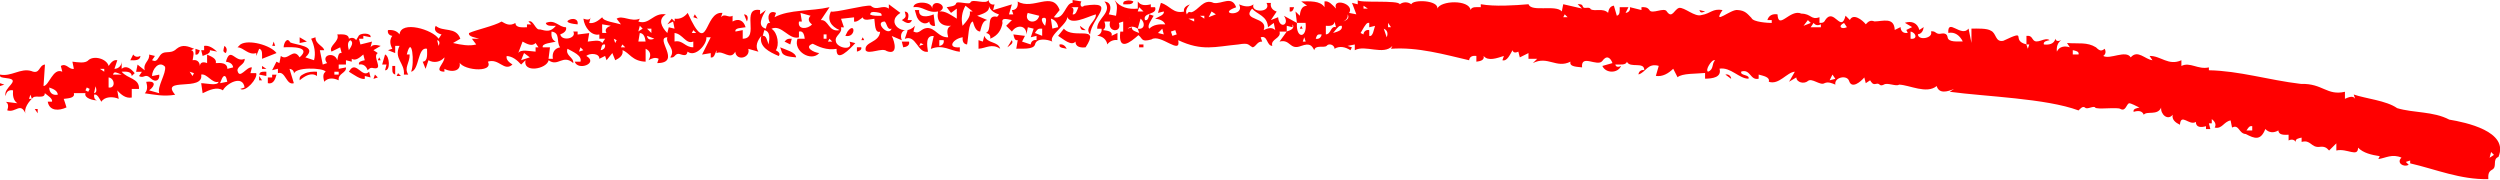
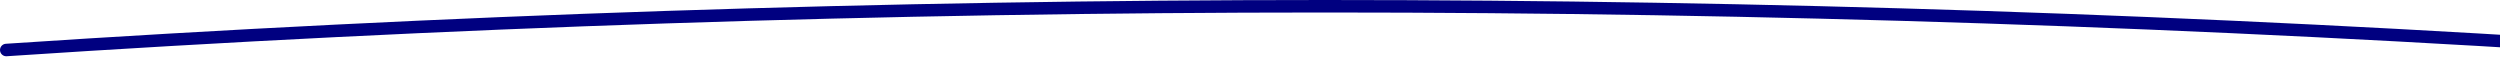
- <svg xmlns="http://www.w3.org/2000/svg" viewBox="0 0 1466.33 105.16">
-   <defs>
-     <style>.cls-1{fill:red;}</style>
-   </defs>
-   <g id="Layer_2" data-name="Layer 2">
-     <g id="Ñëîé_1" data-name="Ñëîé 1">
-       <path class="cls-1" d="M569.26,1.26c-.1,2-8.4-1.17-8.49.84-.51,1.59-3.62,1.76-5.52,2.11l2.55,3.36,3.39-2.52v5.89c-3.19-2-7-4.78-10.19-4.21,6.34-3.2-4.36-8.41-4.24-1.68-.26-4.56-11-4.49-11-.84,5.81-.77,8.11,3.77,14.43,2.52-1.08,5.74,1.87,8.82,7.65,8.41-2.78,1-2.34,4.08-1.7,6.73-5.75.19-7.42-5.51-12.31-5.47-4,.34-4.3,3.91-8.07,2.11.28-1.13.57-2.25.85-3.37-6.11,7-17.9-1.74-8.49-7.57l-6.79-5.05V5.05c-3.86-2.68-7,1.73-10.61-1.69-3.17-.64-21.28,4.29-23.35,3.37-2.45,5.08.14,8.8,5.1,10.93-6.61,1.44-6.34-6.19-11-5.88l5.09-7.57c-11,2.54-23.42,1.17-32.26,5.88l.85-2.52c-4.1-2.11-5.64,2.83-3.39,5.89-1.83-.49-2.19,1.75-2.55,3.36-5.38-1.46-2.2-7.08,0-10.93l-3.4,2.52V5.89c-11.66-1.88.09,16.77-10.18,16.82V17.66l-4.25.85c-.57-2.31,3.74-2.06,5.94-2.53-1.1-3.89-4.08-5.45-7.64-3.36V9.25c-2.52,1.51-4.55-1.72-6.79.84l.85-2.52c-11.08-1.25-8,27.4-20.38,0-1.94,2.44-4.56,3.85-7.64,3.37v1.68L394,10.94,391.4,14.3l3.39-1.68c.29,1.4.57,2.8.85,4.2L392.25,16c-.28,1.12-.57,2.24-.85,3.37-3.47-3.55-5.65-8.08-.85-10.94-7.46-1.21-9.54,6.35-16.13,4.21l.85-1.68c-5.23,2.09-10.12-2.26-13.59,0l2.55,3.36c-3.28-1.06-10.46-1.76-11-4.21-2.26,2-4.82,3.87-7.64,3.37l.84-3.37c-.41,2-2.58,1.35-4.24.85.54,5,4.68,10.3,9.34,9.25v2.52h3.39l-1.69,2.52c-1.35-2.3-5.66-1.11-8.49-.84.28-1.68.56-3.36.85-5l-6.8.84V18.51h-2.54c2.24,4-6.7,5.95-7.64,1.68,2-.77,3.92-2,3.39-4.21-4.36,0-6.34-4.85-11.88-2.52.46,2.16,3.73,1.63,5.94,1.68-3.23,3.91-5.68,3-9.34,2.1-2.8.72-3.75-5.95-6.79-4.62l1.7,1.68h-2.55V16c-2.73,0-6.61.48-6.79-2.52-3.34,1.95-5.58.61-8.07-.84-4.82,2.74-14.56,4.69-19.1,6.73C274.43,21.56,279,22,281,22.71h-4.24l2.55,3.37c-4.08,1.12-9,.18-13.59-.85L270,22.71c-2.53-7.23-10.16-3.78-14.43-7.57-1.46,2.75.67,4.4,3.39,5.05l-1.7,2.52c-3.4-5.27-22.09-11-22.92-2.52-1.58-2.18-4.1-2.82-6.79-2.53-.38,1.87.69,3.11,2.55,3.37-1.73,2.3-1.38,5,0,7.57l-2.55.84,4.24,1.68v-4.2h2.55c-3.64,7.44,3.33,10.15,2.55,16.82h2.54c-2.6-4.13,1-6.81.85-11.78h-1.69c3-12.17,4.7,4.9,2.54,10.1,4.88-.83,3.75-14.87,9.34-13.46,0,2.8.64,7.46-2.55,7.57.57,1.4,1.14,2.8,1.7,4.21.57-1.69,1.13-3.37,1.7-5.05a7.31,7.31,0,0,0,9.34-1.68c.21,3.53-6.75,8.2,0,8.41V40.38c4.64,2.48,10.95,1.24,8.49-5.05-.09,5.89,20.87,7.91,17,.84,6.6-2.19,9.53,6.11,14.43,1.68-1.91-1.25-3.91-2.8-3.4-5,3.39.17,6.15,2.4,8.49,5l2.55-2.52c-1.69,7.68,12.48,5.25,13.58,0,5.44,4.16,8.33-3.77,14.44,1.68.46-3.34-4.79-4.33-3.4-8.41,3.2,1.83,8.68,3.89,7.64,7.57h-3.39c1.88,5.61,14.2.89,6.79-3.36,2-1.83,7.92-1.62,7.64,1.68l3.39-1.68c.29.84.57,1.68.85,2.52,1.13-1.4,2.27-2.8,3.4-4.21.56,1.41,1.13,2.81,1.7,4.21,2.55-1.22,4.9-3,4.24-5.89,3.93,1.28,5.64,6.53,13.58,6.73V28.6c2.95,1.36,3.4,4,1.7,6.73,1.91-1.14,4-1.9,5.95-.84-.29.84-.57,1.68-.85,2.52,14.78-.06-1.92-15,5.94-15.14-1.28,3.84,5.3,6.78,1.7,11.78,3.35.74,2.32-3.24,6.36-1.69,2.87.87,3.39.11,3.82-1.68,4.5,3.69,11.52-4.44,11-8.41h2.55L411.77,32l5.1-.84v2.53c2,.52,2.62-2.42,3.39-4.21v1.68c3.9-1.93,8.1,4.5,11-.84.57,5.84,9.16,3.62,7.64-1.68l5.94,1.68c-2.08-3.1-.65-6.45,1.7-9.25-1.59,6.34,4.65,9.41,10.19,11.78,1.27-1.45-.26-2.6-1.7-3.37,2.14-2.75,1.29-10.33-2.55-12.62,6-2.75,10.22,6.7,16.13,5.05V18.51c2.52-.66,3.13,2,3.4,4.2h-4.24c-2.74,7.41,8.17,13.76,12.73,8.41-3.22-.27-9.27-3.56-3.82-5.47,3.39,1.69,8.1,4,14,3-.36,8.71,7.95-.05,11-3.37-1.13-.27-2.26-.56-3.39-.84,2.57,5.76-7.82,3.79-8.07-.42-.64-3.27,4.12-4.53,3-8H495q-.84-2.52-1.7-5l7.64-.85v2.53c1.67.32,3.51-1.36,5.1-2.53.52,2.39,4.39,1.06,6.79.85.45,2.73.09,8.55,3.4,7.57-.6,6.65-9.44,5.72-8.5,10.93,1.75,2.67,9.73-1.81,12.32.42,6.69,2.61,4.9-5.11,3-8.83l5.94,2.52c-1.31-2.81-.14-6.59,3.4-5.89q-.86,2.54-1.7,5.05c6.71-2.78,7.34,8.54,13.58,7.57-.56-3.89-1.5-9.63,3.4-9.25-.57,2.52-1.13,5-1.7,7.57,7.1-2.85,11.31,1.11,17,1.68V27.76c-8,.62-3.79-5.17,1.7-5.89-.31,2.1.31,4,2.54,4.21.82-3.69.75-12.92,3.4-13.46.78,2.54,1.62,5.66,4.25,5.89.76-2.7,1.43-6.56,4.24-6.73l-5.94-2.53c3.1-1.09,7.8-2.32,6.79-5.89.87,2.71,3.18,4.26,5.94,5.05-.41.9-.77,1.78-2.12,1.26-5.41-.15-1.59,7.86-5.52,9.68,1.86.26,2.93,1.5,2.55,3.36,4.64-1.92,6.5-5.24,7.21-9.25-.93-3.66,3.24-2,5.52-1.68l-3.39,3.36,3.39,3.37c2.69-4.18,8.56-3.94,8.49,1.68.28-1.4.57-2.81.85-4.21l3.4.84q-.86,2.54-1.7,5.05l3.39-.84v2.52a2.69,2.69,0,0,0-3.39,2.53l-5.1-1.69c.57-1.12,1.14-2.24,1.7-3.36l-6.79-.84c.36,1.61.73,3.85,2.55,3.36-.29,1.68-.57,3.37-.85,5.05,2.64-.3,10.1.78,11-2.52.84-4,7.18-3.08,10.18-1.69-2.69-3.59,10.59-11.27,8.49-15.14,1.58,6.36,11.73.67,17-.84.58,3.72-7.15,7.57-3.39,11.78.85-9.75,16.47-20-3.4-16.83-2.08,1.79-2.73-.93-1.7-2.52L629.11,0V1.68c-4.26-.08-4.69,10.15-11,8.41l3.4-4.2c-4.19-11.48-15.55.32-24.62-5,.43,2.7-.51,5-3.4,5.05l.85,2.52h-2.55q.86-2.94,1.7-5.89l-11,3.37.84-3.37A2.68,2.68,0,0,1,579.87,0C578.42,2.85,570.67-.83,569.26,1.26Zm85.32.42c1,1.84.36,5.12,0,7.57l-4.25-.84c1.54-3.41,1.57-7-2.54-7.57,5.18,6.4-4.57,9.87-4.25,16h2.55c.38,1.94-.81,3.36-2.55,4.21a6,6,0,0,1,5.94,5,6.18,6.18,0,0,1,5.95-2.53v-4.2L652,21c.74-2.77-2.68-3-5.09-3.37,1.76-1.09,1.52-3.16.85-5h3.39c-2,6.37,7.21,6.87,5.1.84l2.54-.84v5.89h-1.7c-1.43,12.16,6,6.23,10.62,2.1,2.69,2,1.42,4.23,7.64,2.52,5.18-3.67,17.57,9.66,15.7.42,14.11,6.63,21.54,3.81,35.23,2.52,6.59-1.13,5.56.28,8.5,1.69,2.06-.56,2.62-3.57,5.52-3.37-.3-.84-.57-1.68-.86-2.52,4.21-1.32,3.32,4.84,6.8,5.05-1.26-4.13,5.49-4.29,4.24-8.41h4.24c-1.4,2-2.83,3.92-4.24,5.88,6.57-1.67,5.73,5.3,12.73,2.53,4.91-1.72,6.15-.46,7.64,2.52.59-3.29,5.78-1.25,7.23-2.52,1.24-1.8,4.69-.63,4.66,1.68,3-1.87,6.35-1.06,9.34.84l.85-1.68-2.55-.84,4.25-.84v3.36c6.12-3.4,16.79,3.18,22.07-2.52-.29.56-.57,1.12-.85,1.68,15.7-1.16,31.53,3.42,45.85,6.73.21-2.24,2.14-2.82,4.24-2.52v3.36c2.23-.27,4.91-.85,4.24-3.36,2.68,3.28,7.86,1.27,11.89,0-.29.84-.57,1.68-.85,2.52,2.79.79,4.47-3.46,5.94-5.89.39,1.72,2,1.51,3.4.84.29,1.12.56,2.25.85,3.37l5.09-2.53v3.37h5.1L899.08,37c8.82-4.43,13.73,3.37,22.07-.84-.93,3.15,4.2,3,6.79,3.36-.82-8.14,9.1-.05,11.89-3.78,2.52-3.61,4.8-1.92,5.94,1.26l-5.94,1.68c2,4.45,9.07,4.45,11,0-1.39.67-3,.88-3.39-.84,2.44-.1,6.28.6,6.79-1.68,1.74,4.09,10.29-.31,10.19,5a2.67,2.67,0,0,0-3.39,2.52c4.46-1.34,5.25-6.89,11.88-5.05-.57,2-1.13,3.93-1.7,5.89,3.88.62,7.31-1.39,10.19-4.2l2.55,5c2.49-2.4,11.22-2,16.13-2.52v3.36c4.39-.07,9.85-.77,8.48-5.88,6.53-1.08,11.53,5.94,17,5.88.94-2.56-5.19-1.64-4.24-4.2,5.42-1.67,5.21,5.41,10.19,4.2V43.74c2.47.73,6.79,1.32,5.94,4.21,6,2.08,10.66-5.63,15.28-5.89-1.13,2-2.27,3.93-3.39,5.89l4.24-2.53c.22,3,4.56,4,6.79,2.11,2.33-2.09,7.24,2.88,9.76,1.26,2.18-1,4.33,0,6.37.84-.85-4.28,6.89-6,8.07-2.1,1.59,4.78,6.75.47,8.91-2.11.29,1.12.57,2.25.85,3.37l2.55-1.69c.8,1.26,1.56,2.66,3.39,2.11,2.68-.74,1.7,1.84,4.67.42,2-1.43,7.35,1.32,8.92,0,6.2.22,16.15,5.7,22.07.84,1.38,4.71,6.27,3.36,10.19,1.68l-2.55,1.68c21.13,2.86,56.42,3.84,75.56,10.94,1.06-1,2.36-2.75,3.82-1.68,1.11,1.43,5.15-1.33,5.94,0,1,1.34,13.38-.44,14.86.84,3.12,1.62,3.45-3,5.09-3.37,1.15,0,4.14,1.65,6,2.53-1.62.36-3.89.7-3.4,2.52,2.41-.76,5-.84,5.94,1.68,1.83-2.39,8.15.68,10.19-4.2-.39,4,3.9,7.86,6.79,4.2-.66,2.87,1.69,4.67,4.24,5.89.58-7.16,5.47.8,9.34-1.68,0,3.38,3.14,3.33,5.95,2.52v1.69h2.55l-.86-3.37h1.7V69.82c1.7,1.32,2.87,3.12,1.7,5,4.44,1,5.22-3.42,9.34-4.2.28,1.4.56,2.81.85,4.2,4.18-2.21,3.9,3.63,8.06,3.79,5.25,2.78,8.74,4,11.46-2.94,2.13,2.28,5,2.41,7.64.83.19,2.81,3.42,2.63,6,2.53v3.37c1.58-.82,3.22-.68,4.24.84-.49-1.83,1.79-2.17,3.4-2.53v2.53c5.35-1.46,5.45,3.23,10.18,2.94,3.26-.46,4.4.37,5.94,2.1,1.43-1.4,2.84-2.8,4.25-4.21v4.21c6.24-1.49,12.74,4.29,12.73-1.68,3.08,3.18,8,4.28,12.74,5-.28.57-.56,1.12-.85,1.69,4.47-.61,8-3.22,13.59-.84-3.13,3,1.13,5.89,4.24,4.21-.56-.57-1.13-1.12-1.7-1.69l2.55-.84v1.68c14.88,3.42,29.53,9.66,45.84,9.25-.07-2.14-.17-4.24,2.12-5.46,3.37-1.65,0-6.14,3.82-7.57,6.36-15-19.4-20.29-28.85-21.87-9.34-4.95-21-3.83-30.57-6.73-6.25-4.45-18.65-5.6-25.47-8,.29.84.56,1.68.85,2.52-1.25-2.11-3.86-.92-6,0V53.83c-10.67,2.45-12.94-5-25.89-4.62-19.14-2.29-35.92-7.64-53.91-8V39.53c-6.42,1.46-11.07-3.41-16.12-.84V35.33c-7.64,3.49-12.08-2.69-18.68-2.52l1.7,2.52c-4.31-.47-8.67-6.42-12.74-1.68-2.85-4.58-12.17,1.45-16.13-.84,1.52-1,1.68-2.63.85-4.21-1.69,1.33-2.69,1.6-5.1-.84-5.24-3.22-10.11-2-17-2.53.56.85,1.13,1.69,1.7,2.53-3.14-1-6.21-.53-7.64,2.52-.3-2.68.35-5.17,2.54-6.73-1.42.67-3,.88-3.4-.84-.76,3.11-3.76,3.72-6.78,3.37-.49-1.82,1.78-2.17,3.39-2.53-2.88-2.14-7.56,2.95-9.77-.42-1.19-2.05-2.16-2.21-3.82-2.1v5c-9.68-2.29,1.63-9.31-13.58-2.1-4.81.94-3.94-4.39-7.22-5.89-2.28-1.54-8-1.26-11.46-1.27v8.41q-.84-4.2-1.7-8.41c-4.22,5.48-12.4-6.53-11.88,2.53,3.89-.76,6.75,1.56,8.49,5-2.87-.07-8.53.7-8.91-2.52-.28-1.68-1.42-2.38-3.4-2.1-3.86.87-3.19-1.79-6.37-1.26,1.7,4-7.61,5.62-7.64,1.68,2.17-.25,3.13-2.1,3.4-4.21l-2.55,1.68c-1.12-4.11-4.51-5.52-8.49-4.2l4.25,2.52-3.4,1.68c.29.56.56,1.13.85,1.69-2.48.5-4.1-.87-4.24-3.37l-3.4,1.68c-.34-7.76-7-5.05-11.88-5-2.56-1-3.73.18-5.1,1.68-2.13-2.7-7.44-6.59-9.34-2.52l-2.54-2.53c-2.68,10.62-6.8-5.1-11.89,2.53-.8,1.75-2,1.75-3.4,1.68V10.09c-5.05,1.83-4.64-2-10.61-2.1-6.6-3-13.51,10-14,.42-2.79-.43-5.17.58-5.94,3.37h2.55v1.68c-2,0-11-.46-11.89-2.94-2.32-2.33-3.62-4.38-8.06-4.63-4-.79-15.28,9.63-8.92,0-5.95-1-6.78,2-12.31,2.94-3.94,1.32-10-4.69-13.16-4.2-2.89.86-4.05,6.6-7.21,2.1-1.37-2.72-8.82,1.88-10.19-.84-1.23-1.79-2.89-1.75-4.67-1.68V5.89L956,4.21c.37,1.86-.69,3.1-2.55,3.36.57-1.12,1.14-2.24,1.7-3.36H950c0,2,.31,4.63-1.7,5-.57-2-1.13-3.92-1.7-5.89-2.17.25-3.11,2.1-3.4,4.21-3-3-7.63-.66-10.18-2.1-.85-2-4.1.33-4.67-1.68-.4-1.43-1.8-1.29-3-1.27l2.54,2.53-11-2.53c-.27,1.41-.56,2.81-.84,4.21-3.58-4.16-17.88.61-19.53-4.21-7.88.68-19.87,1.48-28,0V4.21c-2.19,0-5.48-.48-5.94,1.68-1-6.23-17.65-5.61-19.52-.84.76-5-14.42-5.5-15.28-2.53a5.58,5.58,0,0,0-6.79,0C820.67-.17,796.57,2,796.36,0V2.52L793,1.68q1.27,3.38,2.54,6.73l-4.24-.84c3.52-5.29-10.12-9.22-7.64-2.52-2-2-4.28-4.77-6.79-4.21V4.21C774.33.29,768.15.78,763.24.84l3.4,2.52c-3.14,0-4.06,3-4.24,5.89l-2.55-2.52c.28,2.24.56,4.49.85,6.73l-7.64-4.21c3.79,5.36-2.82,8.2-3.4.84l-4.24,1.69c1.13-1.69,2.27-3.37,3.39-5-2.4-.75-3.9-2.52-3.39-5.05h-2.55c3.17,5.8-9.69,5.92-7.64.84-2.47,1.87-5.6,1.22-8.49,0,3.92,7.56-13.7,5.83-1.7,1.69-2.49-7.11-8.5-1.66-13.16-2.53-6.06-2.9-8.92,4.51-13.16,5.47-1.68-.48-2.09.19-2.55,1.26-1.23-2,.17-4.14,1.7-5.89-2,.77-3.92,2-3.39,4.21C688,8.21,686.35,3.26,680.9,1.68l-1.71,5.89,3.41-.84c.52,2.07-3.12,3.09-5.1,4.21,2.5.29,5,1.07,5.94,3.36-3.48-.23-7,.12-9.34,2.52-1.56-1.72,1.41-5.3,2.55-7.57l-2.55-.84c-.34,1.62-.73,3.86-2.54,3.37-1.57-4.73,7.5-2.85,5.94-7.57H675V2.52c-2.92.75-6,.88-7.65-1.68V5.05c-5.42.57-10.38-.67-13.58-5C654,.56,654.29,1.12,654.58,1.68ZM660.52.42c-1.67.38-1.78,1-1.7,2.1,2.21,0,5.49.48,5.94-1.68A6.33,6.33,0,0,0,660.52.42ZM554.4,1.68l.85.84L553.55.84ZM756,1.26l1.29.42L754.75.84ZM531.48,3.36c.28.28.56.57.85.85l-1.7-1.69Zm158.75-.42.85.42-1.69-.84Zm-123.94.42,4.24,3.37h-1.7c.62,3-2.05,5.92-4.24,8.41A15.83,15.83,0,0,1,566.29,3.36Zm233.46,0,2.55,1.69h-2.55Zm-171.49.85h4.24c-.77,1.79-1.43,4.72-3.39,4.2C629.63,6.75,630.23,4.6,628.26,4.21Zm8.49,0,1.7.84Zm31.41,0,2.55,2.52h-3.4C667.6,5.89,667.87,5.05,668.16,4.21Zm88.29,1.26V6.73c1.56.4,2.22-1.09,2.55-2.52h-2.55Zm48.39-1.26,1.7,1.68Zm-70.46.84c3.14,3.57,8.93,4.17,9.34,10.93l3.39-2.52c.29,1.4.57,2.8.86,4.2-1.86-1.9-4.47-1.15-6.8,0C744.17,9.52,727.87,12.49,734.38,5.05Zm-233.47.84,2.55,2.52Zm36.51,2.94c.81,3.61,4.92,6.56,7.64,3.79a2.69,2.69,0,0,0,3.4,2.52q-.44-3.36-.85-6.73c-3.17,1.54-9.13,2.24-8.49-2.52h-2.55C536.85,6.87,537.14,7.85,537.42,8.83Zm70.46-2.94,2.55.84Zm75.56,0,2.55.84Zm313.69.84c.51,1.06,2,.31,3,0l-3.4-.84Zm-483.06.42c2.6.42,3.13.63,3,2.1-2.34,0-5.26.23-6.8-.84C510.82,7,511.42,6.82,514.07,7.15Zm17,1.26c.57,1.81-.86,2.59-2.12,3.37,2.13,1.54,4.9,3,5.94,0h-2.54c.67-2.22,1-4.87-1.7-5ZM710.61,6.73l2.54,1.68-4.24,1.68ZM888,6.73c.58.56,1.13,1.12,1.7,1.68C889.17,7.85,888.62,7.29,888,6.73Zm34.81,0,.85,1.68ZM413.47,8.41l.85.84-1.7-1.68Zm56-.84,5.95,1.68c-1.83,1.72-1.09,3.69.85,5.05-2.42,2.87-8.65,3.3-7.65-1.68h1.7C470.07,10.94,469.79,9.25,469.5,7.57Zm133.29,0,6.79,1.68C608.17,14.7,600.28,13.22,602.79,7.57ZM407.1,9.25l-.42.84,2.55.85-1.7-2.53C407.39,8.69,407.25,9,407.1,9.25Zm30.14,1.26.85,2.11c.84-2,.7-4-1.7-4.21C436.68,9.11,437,9.81,437.24,10.51Zm228.38-2.1c.27.56.57,1.13.84,1.68C666.19,9.54,665.89,9,665.62,8.41Zm58.57,0,1.7,1.68Zm66.22,0c1.36,2.11-.47,3.48-2.55,4.21C789.61,11.76,790.79,10.35,790.41,8.41Zm127.35,0,1.69,1.68H916.9Zm-262.33.84,2.55.84Zm48.38,0h2.56v1.69ZM613,10.51c1.11.61.25,3.16,0,4.63C611.36,13.67,609.65,9.91,613,10.51Zm49.24-.42c.28.56.56,1.13.85,1.69C662.78,11.22,662.5,10.65,662.22,10.09Zm-327.7,1.27c-4.77,1.79,1.83,2.74,4.24,2.94C339.33,11.63,337,10.59,334.52,11.36Zm210.54-.42,1.7.84Zm71.31,0a5.73,5.73,0,0,1,4.25,5l-3.4.84Q616.8,13.88,616.37,10.94Zm52.64,0c2.8,2.33,2.49,6.57-1.7,5.88.29.85.56,1.69.85,2.53-1.8-.77-4.76-1.41-4.24-3.37l-2.55.84c1.72-1.73,4-1.32,5.94,0C667.89,14.86,668.44,12.9,669,10.94Zm28,0h3.39v1.68Zm-76.41.84.85,1.68Zm439.76,0,1.7,1.68-4.25,1.68ZM471.2,13l.85.42-1.7-.84Zm6.79-.42,2.55,2.52Zm40.75,0c1.51.55,1.41,5.4,4.25,4.2C521.33,21.87,512.61,12.88,518.74,12.62Zm264,0c.29,1.12.57,2.24.85,3.36-3.3-.9-2.8,4.2-5.94,4.21V15.14C780,15.34,782.58,15.16,782.77,12.62Zm-355.71.84L425.36,16Zm24.62,0,1.69,1.68Zm147.71,0,1.7,1.68Zm161.31,0h5.09C766.9,22.56,760,23.1,760.7,13.46Zm41.6,0h.84V16l3.4-.84c-.74,2-1.18,6.56-3.4,5.89V17.66a2.7,2.7,0,0,0-3.39,2.53l-1.7-.84C799.07,17.7,801.1,13.5,802.3,13.46Zm11.88,0,1.7,2.52h-1.7Zm249.6,0c1,1.52,2.64,1.66,4.25.84V16h-6Zm17.82,0,1.7,2.52C1080,17.53,1077.71,15.3,1081.6,13.46Zm3.4,0,2.55.84Zm-731.8.84,5.09.84c-2.08.73-3.9,2.1-2.55,4.21H353.2Zm350.61,0c.58.84,1.14,1.68,1.7,2.52C705,16,704.39,15.14,703.81,14.3Zm54.34,0c1.56,2.38-1.16,3.51-3.4,4.21V15.14l3.4.84Zm-382.88.84,1.7,1.68-2.55,1.69C374.7,17.38,375,16.26,375.27,15.14ZM633.78,16.4c.39,1.43,1.79,1.29,3,1.26l-3.4-2.52C633.5,15.56,633.64,16,633.78,16.4Zm129-.42-.42.84h1.69c-.28-.56-.56-1.12-.85-1.68Zm23.34-.84H787c.73,2.7-2.7,3.46-5.1,4.21C783.12,17.91,785,15.2,786.16,15.14ZM497.09,18.51c-.42.84-.84,1.68-1.27,2.52C502.15,22.45,501.75,12.27,497.09,18.51Zm-221.57-.85.42.85c-.28-.57-.57-1.13-.85-1.69C275.23,17.1,275.37,17.38,275.52,17.66Zm53.9-.84,1.7.84Zm50.09,0h2.55v2.53Zm124.8.84.85.85-1.7-1.69ZM610,16.82h1.27V21L607,19.35C607.77,18.22,608.59,16.75,610,16.82Zm12.31,2.11-1.7,2.1c3,1.83,7.76,6.25,10.19,3.36,0,3.24,3.05,3.69,5.94,3.37,9-13.74-7.13-4.3-12.74-10.94Zm59.42-2.11c.29,1.13.57,2.25.86,3.37l-3.41-.84Zm111.22,0,1.7.84Zm18.68,0c2.23.88,2.61,2.92,1.7,5.05C812.76,20.19,812.2,18.51,811.64,16.82Zm-405,.84,1.7,1.69h-2.55C406.11,18.79,406.4,18.23,406.68,17.66Zm41.6,0c3.78.76,3.17,5.05,2.55,8.42-.79-2-1.28-5.6-3.4-5C447.71,19.91,448,18.79,448.28,17.66Zm121.83.85.42.84c-.28-.56-.57-1.12-.85-1.69C569.82,17.94,570,18.23,570.11,18.51Zm106.54-.85c.56.56,1.14,1.12,1.7,1.69C677.79,18.78,677.21,18.22,676.65,17.66Zm12.74,0,.84,2.53-2.54.84c-.29-.84-.56-1.68-.86-2.52Zm-365.91.85c5.49.66,2.66,6,5.1,9.25-3.46.6-4.82,3.35-4.25,6.73h-2.55q.44-3.37.85-6.73h-4.24c-.7-2.41,5.32-2.61,7.64-3.37C323.64,23.47,323.23,21,323.48,18.51Zm335.34,0L661.37,21Zm59.43,0c.29.84.56,1.68.85,2.52C718.81,20.19,718.54,19.35,718.25,18.51Zm347.23,0,1.69.84Zm55.18,0c3.46.7,4.18,4.8,0,4.2ZM210.14,21.45c-.42.7-.84,1.4-1.27,2.1-1-1.51-2.65-1.66-4.24-.84-.19-3-4.06-2.55-6.79-2.52,1.66,4.17-5.33,6.58-3.4,10.09l5.09-2.52c.29,1.12.57,2.24.85,3.36-2-.54-2.15,2.41-2.54,4.21-1.66-5.21-9.81-3.16-6,1.68l-2.54.84c-.57-2.8-1.14-5.61-1.7-8.41h2.54c-.41-2.51-5.18-3.51-5.09-7.57l-2.55.84c1.89,4.09,2.81,8.39,1.7,12.62l-5.09-1.68c7.68-7-5.92-7.14-8.92-8.83-1.79-3.37-3.82.51-3.82,2.94,5.11-.31,16.47-.35,9.34,5.89-3.76-6.23-6.8,2.59-11-.84-.29,1.4-.57,2.8-.85,4.2l-1.7-.84-2.55,5,3.4-.84V42.9c4.5-1.49,4.83,7.38,9.34,5.89l-2.55-8.41c1.86.26,2.93,1.49,2.55,3.36-.27-4.7,17.57-4.06,18.67-1.68-1.95,1.18-1.39,3.72-.85,5.89,2.26-2.51,5.48-2.25,8.49-.85-.61-4.14,4.74-4.22,4.25-7.57l-4.25.85V37.85h4.25V35.33l3.4.84V34.49c2.28,1.44,4.74-.81,6.79-2.53.28,1.13.56,2.25.85,3.37-1.61.36-3.89.7-3.4,2.52,2.53-.5,4.32,1,5.09,3.37.91-1,1.7-1.76,3.4-1.26,6.47,1.15-1.06-6.71,2.55-8.84l-2.55-1.68,4.24-2.52c-2.17-.54-4.74-1.1-5.94.84l.85-3.37-6.79,1.69c-.29-1.13-.57-2.25-.85-3.37h2.55V21l4.24.84C218.08,19.2,210.9,19,210.14,21.45Zm165.13-2.1c2.45.2,3.1,2.71,3.39,5h-4.24C374.7,22.71,375,21,375.27,19.35Zm20.37,0c4.91.55,6.67,6.88,11,5v3.37c-4.82.12-6.13-4.42-11-3.37Zm195.27.84.84.84-1.69-1.68Zm34.8-.84c.28,1.12.57,2.24.85,3.36C626.28,21.59,626,20.47,625.71,19.35Zm-217.33.84,1.7.84Zm34.81,0,1.69.84Zm39.9,0h1.7v2.52h-1.7Zm290.77,0h1.27a2.68,2.68,0,0,1-3.4,2.52C772.11,21.58,772.4,20.11,773.86,20.19Zm11.46,0L787,21ZM224.58,21.87l.42.84c-.28-.56-.56-1.12-.85-1.68ZM379.51,21l4.25,1.68C381.77,23.53,379.72,23.43,379.51,21ZM576.9,22.71c-.14.56-.29,1.12-.43,1.68l-2.54-.84V28.6c4.5-.33,7.73-3.3,12.73,0-1.34-4.52-7.4-2.85-9.34-7.57Zm-401.14.84v1.68c1.42-.27,2.83-.56,4.25-.84l-4.25-2.52Zm107-1.68,1.7.84Zm222.85.84-.42.84h1.7c-.29-.56-.57-1.12-.85-1.68C505.87,22.15,505.73,22.43,505.58,22.71Zm238.14-.84.85,1.68Zm21.23,0c.27.84.56,1.68.84,2.52h-1.7ZM192.74,23.55l.85.84-1.7-1.68Zm106.12-.84c.29.56.57,1.12.85,1.68C299.43,23.83,299.15,23.27,298.86,22.71Zm61.13,0,1.69.84-.84,1.68C360.55,24.39,360.27,23.55,360,22.71Zm101,.84-.85.84,3.4,1.69c.28-1.13.57-2.25.85-3.37C463.21,22.69,461.87,22.62,461,23.55Zm25.47-.84,1.7,1.68h-2.55C485.92,23.83,486.2,23.27,486.48,22.71Zm324.31,0,1.69,1.68Zm-605.31.84c2.32,1.32.4,3.94-.85,5.89C204.08,27.28,203.52,24.73,205.48,23.55Zm50.93,0c1.73.38,1.53,2,.85,3.37C257,25.8,256.7,24.67,256.41,23.55Zm56,0,2.54.84Zm238.55,0h2.55c.38,1.87-.69,3.11-2.55,3.37Zm41.18,2.11c-.43.7-.85,1.4-1.27,2.1,1.53-1.12,4-2.55,2.54-4.21C593,24.25,592.6,25,592.18,25.66ZM141,26.08l-1.69,1.68c3.69.1,6.26,4.82,11,3.36v1.69c.57-1.41,1.13-2.81,1.7-4.21,2.17.45,1.65,3.69,1.7,5.89l8.49-3.37C158.79,26.5,145.71,22.9,141,26.08Zm19.11-.42c-.15.42-.29.84-.43,1.26h1.7c-.28-.84-.57-1.68-.85-2.53ZM306.5,24.39c2.54,1.4,5.61,3.06,7.64.84l1.7,2.53h-1.7v2.52c-3.25-.16-8.74-1.6-10.18.84Q305.22,27.76,306.5,24.39Zm24.62,0,1.7,1.69Zm198.23,1.69c.15.56.29,1.12.43,1.68,2.06-.25,3.94-1.15,3.4-3.37h-4.25Zm-63.67,0-.42.84.85-1.69C466,25.52,465.82,25.8,465.68,26.08ZM540,25.23c.56.29,1.13.57,1.7.85l-2.55.84C539.4,26.36,539.69,25.8,540,25.23ZM103.6,28.6c-4,3.86-7.49,0-10.19,4.63C91.83,36,91,36.11,89.17,35.33l1.7-2.52L87.47,32c.52,3.75-3.77,4.9-2.55,9.26l-4.24-3.37c-.29,1.4-.57,2.81-.85,4.21h3.4l-1.7,2.52c3,1.71,3.54-1.91,6.79,1.26,3.05,2.93,5.5,1,5.09-2.1l-4.24.84c0-3.91,4.09-9.33,7.64-5.47C97.61,43,92,51,93.41,54.68L87.47,53c4-3,3.66-5.82-1.7-5,.69,2.41.9,5-.85,6.73,5.16.66,10.89,2.06,17.83.84C93.5,44.91,119.8,54,118,43.74c3.46-.74,6.44,5.44,10.19,4.21-.51,2.66-7.19.83-10.19.84.28,2,.57,3.92.85,5.89,3.88-1.89,8.42-4,11.89-1.69,1.93-3.89,11.6-9.41,12.73-1.68l-2.55.84c3.14,2.18,10.46-6.25,9.34-9.25H146.9c.28-1.12.56-2.24.85-3.37-3.19-.55-7.37,7.54-8.49,1.69.29-2.78,4.5-3.43,4.24-6.73-5.56,2.65-8.32-7.66-11,1.68,2.12.28,4,1.2,4.25,3.36l-3.4.85c0-3.53-3.7-3.59-6.79-3.37.7-2.66-2.72-3.89-5.09-5v5c-2-.81-4-.71-4.25,1.68-.13-2.5-1.77-3.86-4.24-3.36.3-2.15,1.44-5.43-.85-5.89l1.7-.84C110.36,27.2,107.05,25.77,103.6,28.6ZM354,26.08h.85c.39,1.86-.69,3.1-2.54,3.36C352.68,28.25,352.93,26.09,354,26.08Zm7.64,0c.29.56.57,1.12.85,1.68C362.25,27.2,362,26.64,361.68,26.08Zm3.4,0,1.7,1.68h-2.55Zm31.41,0c.29.56.57,1.12.85,1.68C397.06,27.2,396.78,26.64,396.49,26.08Zm75.56,0,.85,1.68Zm149.42.84c.09,1.15,2.82,1.35,4.24,1.68-.87-1.74-2.3-2.9-4.24-2.52Zm42.87,0,.42.84-.84-1.68Zm3.82,0v.84h2.55V26.08h-2.55Zm520.41-.84h1.7l-.84,2.52ZM119.73,28.18v1.26H118c.28,1.12.57,2.24.85,3.37,1.8-.77,4.77-1.41,4.25-3.37l4.24.84c-2.26-2-4.82-3.86-7.64-3.36Zm11.46.42c-.48,1.68.2,2.08,1.27,2.52.83-1.58.68-3.2-.84-4.2C131.47,27.48,131.33,28,131.19,28.6ZM298,26.92l1.7,1.68Zm42.45.84,1.7,1.68-2.55.84C339.9,29.44,340.18,28.6,340.46,27.76Zm118,2.52c.8,3,5.55,3,8.49,3.37-.22-3.11-6.11-4.44-9.34-5.89C457.9,28.6,458.18,29.44,458.47,30.28ZM502.61,29v1.26c1.43-.33,2.95-1,2.55-2.52h-2.55Zm112.49-.84,1.27.42-2.54-.84Zm150.69,0,.85.42L765,27.76Zm-651.15,2.1V32c1.56.4,2.2-1.09,2.54-2.52l-2.54-.84Zm1101.11-.84c1.61.36,3.88.71,3.39,2.52h-3.39Zm-908.4,1.68,3.4,2.53-5.1,1.68C306.22,33.93,306.79,32.53,307.35,31.12ZM77.28,33.65c-.28.56-.56,1.12-.85,1.68,2.52.11,5.76.28,5.95-2.52-1.6.81-3.23.67-4.25-.85C77.85,32.53,77.57,33.09,77.28,33.65ZM225,34.91c-.28,1-.56,2-.85,2.94h2.55c-.28,1.12-.57,2.24-.85,3.37,3.24.3,2.71-8.34,0-9.26C225.57,33,225.29,33.93,225,34.91Zm226.68-1.68.84.42-1.69-.84ZM51.81,35.33c-1.81,2.06-6.41,1.16-9.34.84.29,1.4.57,2.8.85,4.21-3,.53-4.35-3.63-7.64-1.69.29,1.13.57,2.25.85,3.37-5.44-2.52-7.72,8.21-11,8.41l.84-12.62c-3.77.4-2.76,6.08-8.06,3.79C12,39.79,6.58,45.15,0,43.74c-.2,1.64.64,1.64,3.82,2.1,9.48.95-2.58,5.72-.43,10.52.14-2.51,1.77-3.87,4.25-3.37-.24,2.95.12,5.93,2.54,7.57l-6.79-.84c1.77,1.1,1.52,3.16.85,5,5.1,1.7,7.85-5.44,11,2.52-1.93-3.41,2.08-8.14,4.24-10.09,1.47-1.38,6.93,1,6.79-2.52,1.72,1.47,4.7,3.12,4.25,5H28c1,5.71,6.66,5.39,11,3.37C38.51,61.4,38,59.72,37.38,58c2.59-.38,6.74-.38,5.94-3.36h6.8c-1,3.08,4.9,4.31,6.79,4.2-1.56-.37-1.88-1.85-1.7-3.36,1.93-.49,3.1,2.44,4.24,4.2,1.86-3.14,7-3.2,10.19-1.68-.28-1.68-.56-3.36-.85-5,2.29,2.66,5.09,4.84,8.49,4.21V52.15h4.25c.28-6.33-6.66-5.83-10.19-10.09,2.52-.11,5.76-.28,5.94,2.52L79,42.9c-2.12-2.51-4.9-4.87-7.64-2.52V36.17a4.26,4.26,0,0,1-4.24,4.21c.56-1.69,1.13-3.37,1.69-5.05-2.24-.51-3.82,1.46-5.09,3.36C62.55,34.38,55,32.38,51.81,35.33ZM222,34.49l-.42.84h1.69l-.84-1.68C222.31,33.93,222.17,34.21,222,34.49Zm57.31,0,3.39.84Zm725.86.84h.85c-2.23,1.92-.55,5.4-4.25,6.73C1000.05,40.85,1003.89,35.41,1005.2,35.33ZM73.89,36.59l.85.42L73,36.17Zm22.92,1.26,1.7.84Zm98.48,0c.28.56.56,1.12.85,1.68C195.85,39,195.57,38.41,195.29,37.85Zm-86.6.84c.57.56,1.14,1.12,1.7,1.69C109.83,39.81,109.26,39.25,108.69,38.69Zm45,.84v.85h2.55l-2.55-1.69ZM230.1,40.8c0,2,.47,2.45,1.69,2.94V38.69H230.1Zm-24.62,0-.85,1.26c2.88,1.69,6.72,4.7,9.34,4.2V44.58l3.39.84c-.28-1.12-.57-2.24-.85-3.36C212.6,46.06,209.09,36.1,205.48,40.8ZM58.61,40.38h2.54v1.68Zm188.47.42.84.42-1.69-.84ZM36.53,42.06l1.7,1.68Zm32.69.84,2.12.84H66.25C66.74,42.49,67.2,42.07,69.22,42.9Zm42-.84,2.55.84-.85,1.68Zm41.18.84c-.15.28-.29.56-.43.84l4.25.84V42.06C155,42.07,152.91,41.85,152.42,42.9Zm25.89.42c-2.42,1.17-2.68,2-2.55,3.78,3.09-2.53,6.81-4.87,10.19-2.52V42.06C183.31,42,180.82,42,178.31,43.32Zm17.83-1.26h2.54v1.68h-2.54Zm36.93,1.68-.43.84h2.55l-1.7-1.68Zm-132,0c.29.84.57,1.68.85,2.52C101.62,45.42,101.34,44.58,101.05,43.74Zm32.26,0,1.7.84Zm26.32.84v.84h-2.54v3.37c3.13.79,4.41-2.2,5.09-5h-2.55Zm59.85.42-.42,1.26,2.55-.84-1.7-1.68Zm794.21,0,1.7,1.26a2.69,2.69,0,0,0-3.4-2.52Zm61.12-1.26c.58.84,1.13,1.68,1.7,2.52l-3.39.84Zm-943.19.84c1.11,0,1.36,2.18,1.69,3.37l-4.24.84C129.69,47.36,130.46,44.64,131.62,44.58ZM152,45.84V47.1h1.7L152,44.58ZM63.7,45.42c3.72.44,4.17,6.63,0,5.89Zm-16.13.84L49.27,48Zm139.65,1.27,1.28.42L186,47.1ZM19.55,48c.29.56.57,1.12.85,1.68C20.12,49.07,19.84,48.51,19.55,48ZM0,49.63v.84l2.54-.84L0,48.79Zm56,.84c.52,1.66,1.12,3.81-.85,4.21C55.49,53.27,55.78,51.87,56.06,50.47Zm-27.17.84c2.31.78,4.84,1.8,5.1,4.21C30.9,56.14,28.9,54.45,28.89,51.31Zm22.07,0,1.7.84c-.28.56-.56,1.12-.85,1.68L50.12,53ZM9.37,53l.84,1.69Zm56,0,1.7.84ZM17.86,55.52,18.7,58H17C17.29,57.2,17.57,56.36,17.86,55.52Zm3.39,9.67.85,1.26V63.93H20.4ZM1320.17,74h.84v2.52h-3.39C1318.28,75.58,1319.13,74,1320.17,74ZM1461.1,89.16c.56.57,1.12,1.12,1.69,1.68l-2.55,1.69Z" />
-     </g>
-   </g>
+ <svg xmlns="http://www.w3.org/2000/svg" width="100%" height="100%" viewBox="0 0 400 10" fill="none">
+   <path d="M1 8C71.333 3.333 141.667 1 212 1C282.333 1 352.667 3.333 423 8" stroke="#000080" stroke-width="2" stroke-linecap="round" />
</svg>
